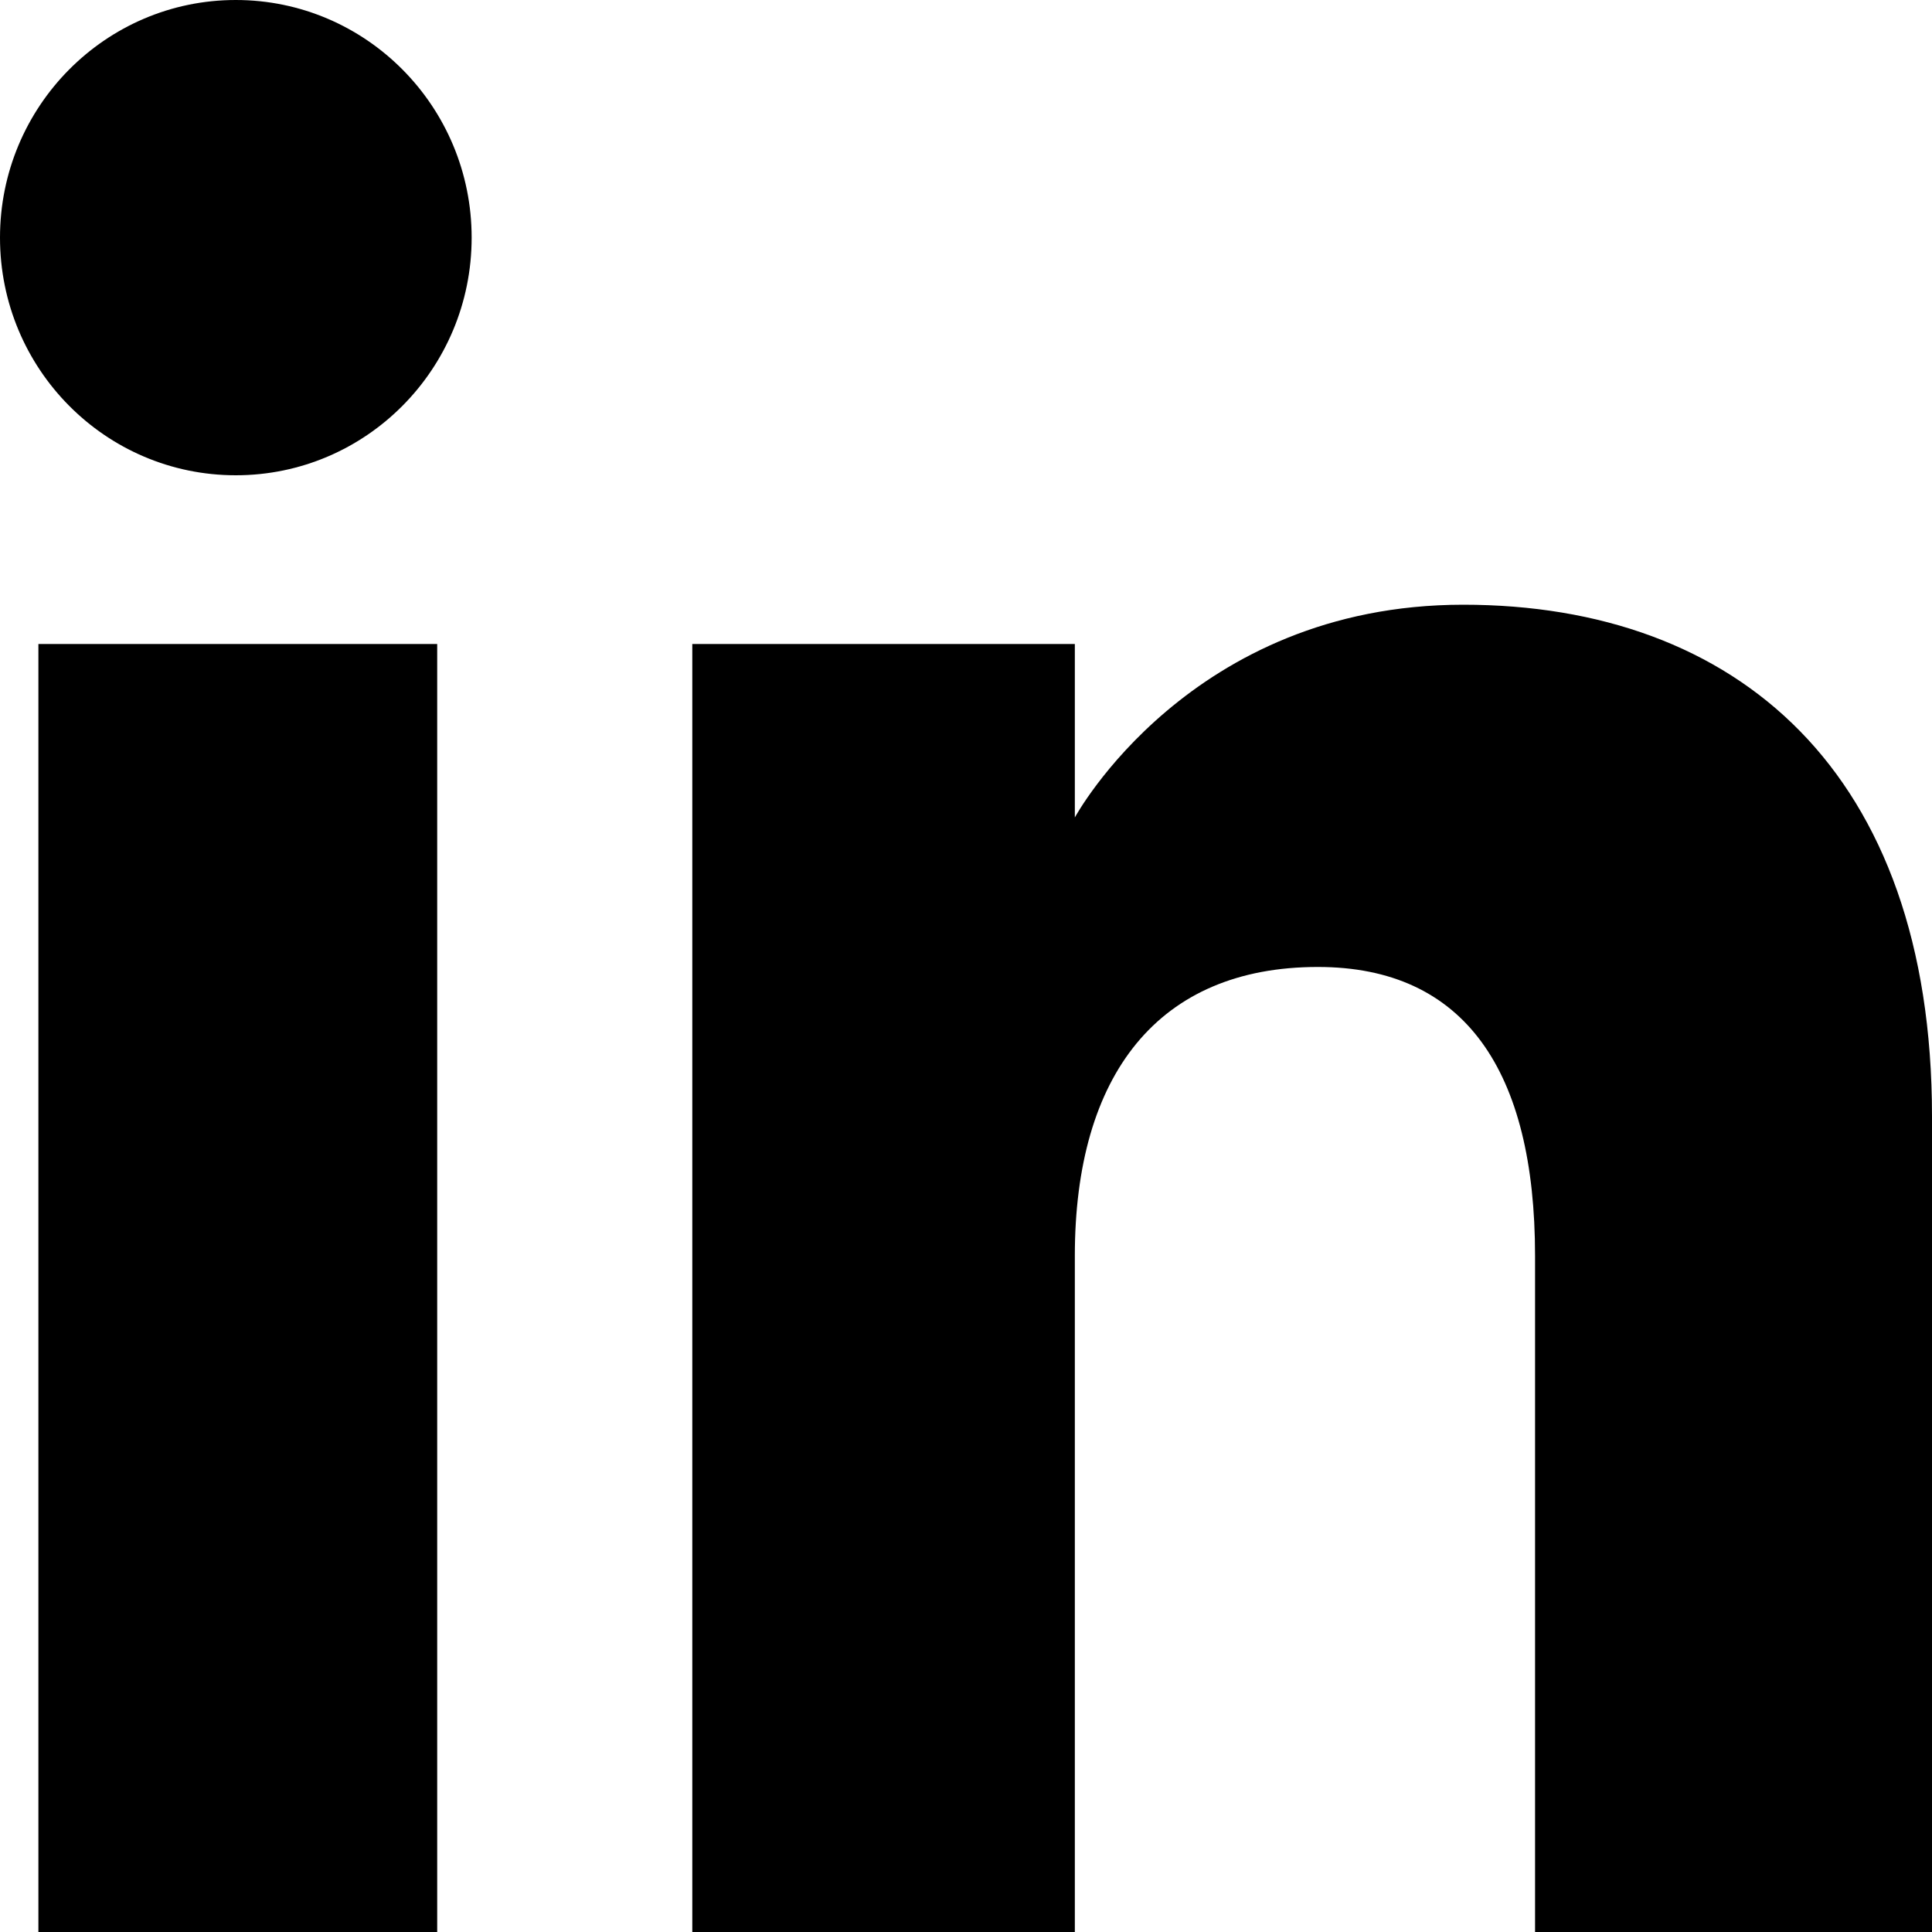
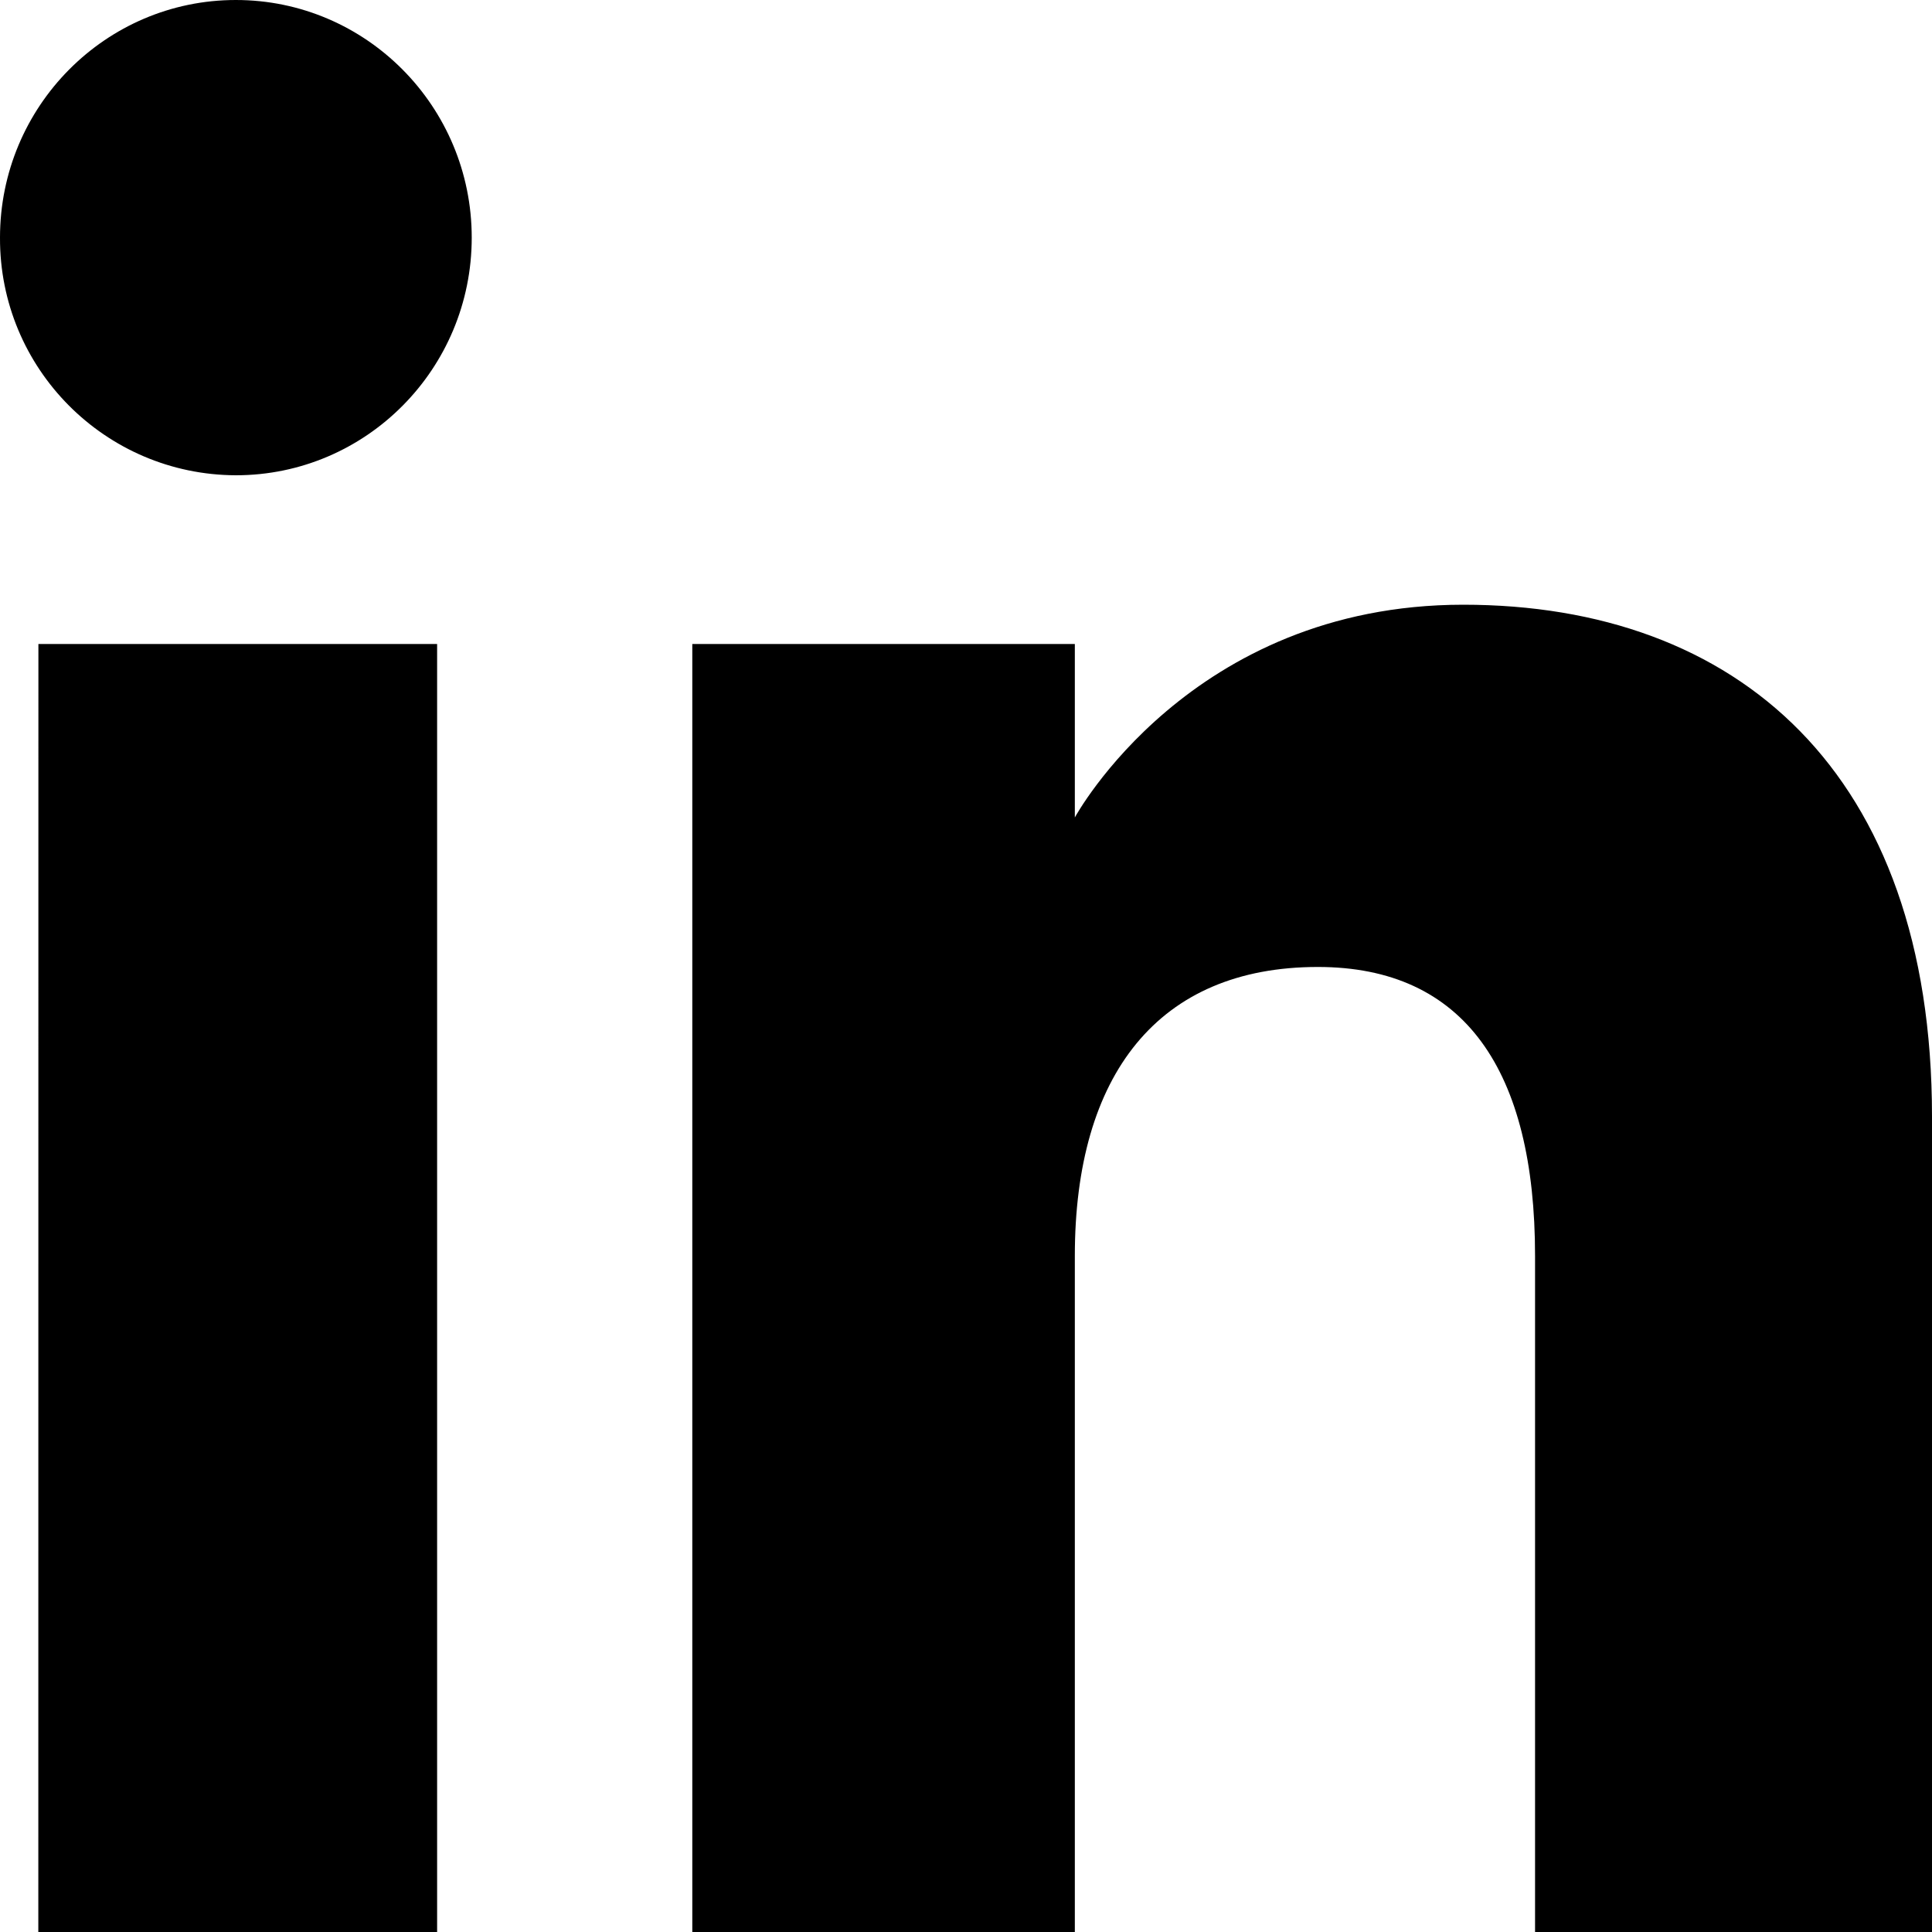
- <svg xmlns="http://www.w3.org/2000/svg" width="24" height="24" viewBox="0 0 24 24">
-   <path fill-rule="evenodd" clip-rule="evenodd" d="M5.859 2.952C5.859 4.583 4.548 5.904 2.929 5.904C1.311 5.904 0 4.583 0 2.952C0 1.322 1.312 0 2.929 0C4.547 0 5.859 1.322 5.859 2.952ZM0.477 24H5.431V8H0.477V24ZM13.352 8H8.6V24H13.352V15.601C13.352 13.351 14.387 12.012 16.371 12.012C18.193 12.012 19.069 13.298 19.069 15.601V24H24V13.869C24 9.583 21.571 7.512 18.177 7.512C14.781 7.512 13.352 10.155 13.352 10.155V8Z" />
+ <svg xmlns="http://www.w3.org/2000/svg" width="24" height="24">
+   <path fill-rule="evenodd" d="M5.86 2.952c0 1.631-1.312 2.952-2.93 2.952A2.94 2.94 0 0 1 0 2.952C0 1.322 1.312 0 2.93 0c1.617 0 2.93 1.322 2.93 2.952M.476 24H5.43V8H.477zM13.352 8H8.6v16h4.752v-8.399c0-2.25 1.035-3.589 3.019-3.589 1.822 0 2.698 1.286 2.698 3.589V24H24V13.869c0-4.286-2.429-6.357-5.823-6.357-3.396 0-4.825 2.643-4.825 2.643z" clip-rule="evenodd" />
</svg>
